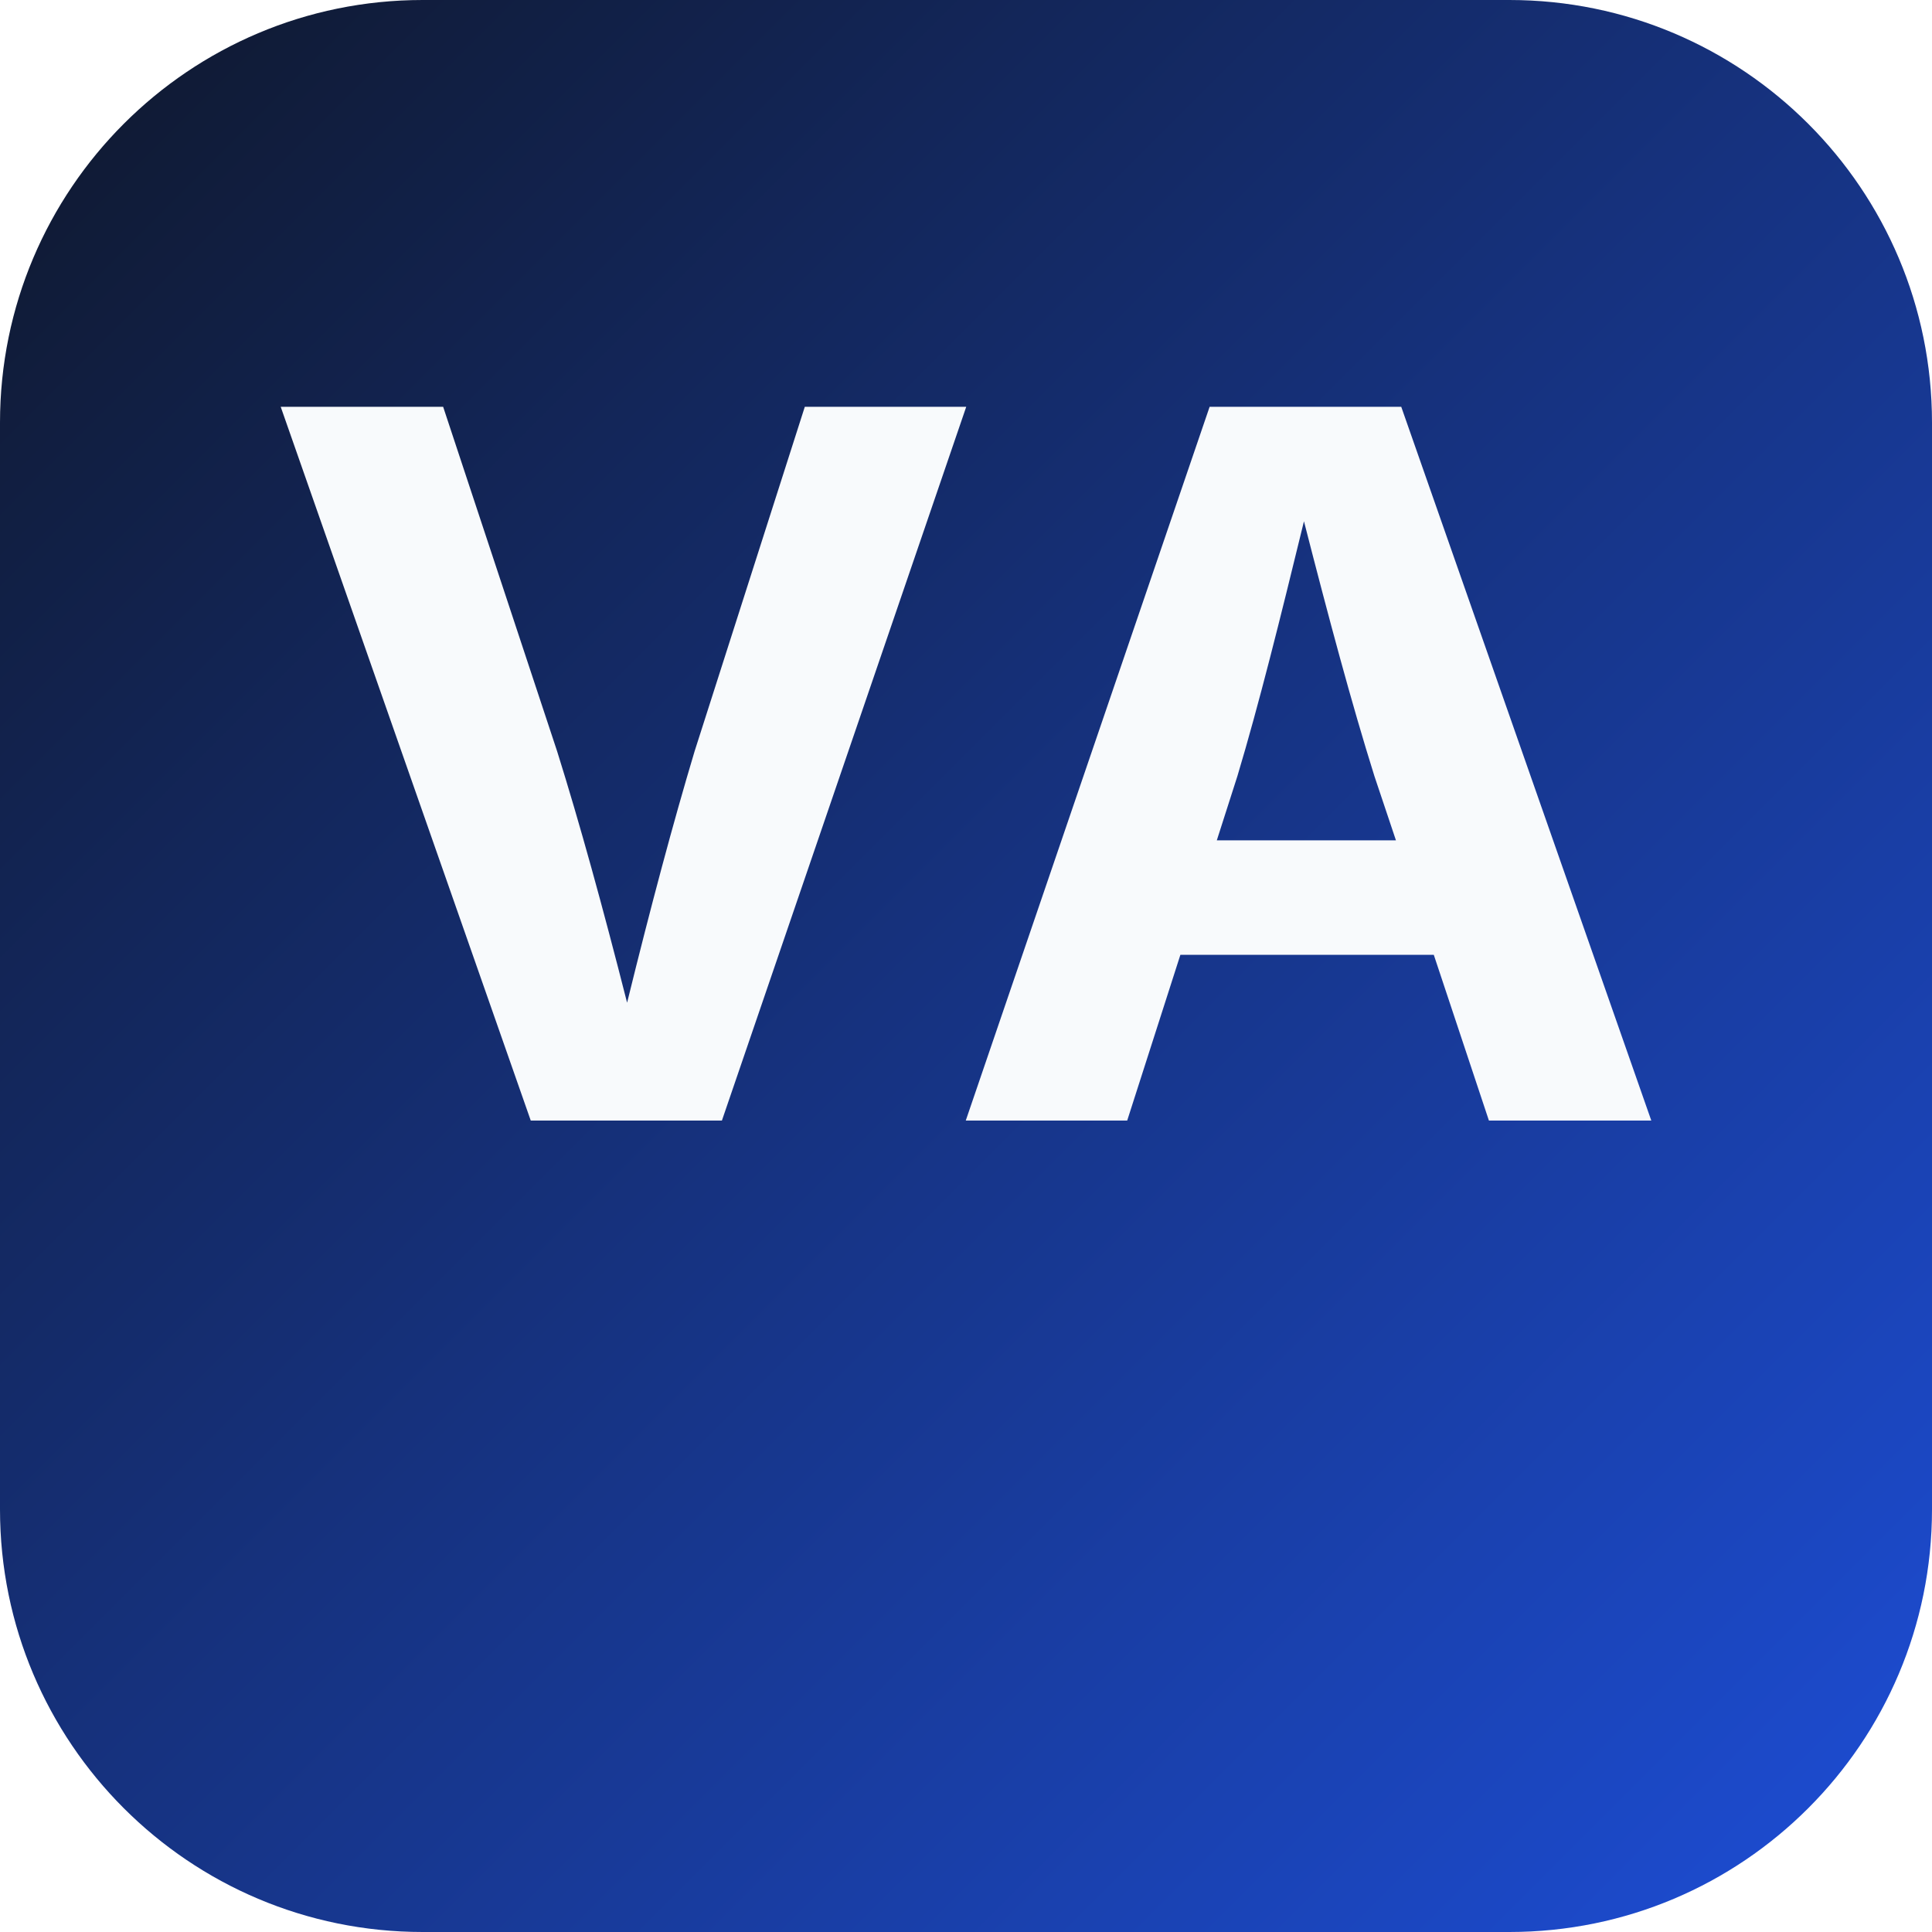
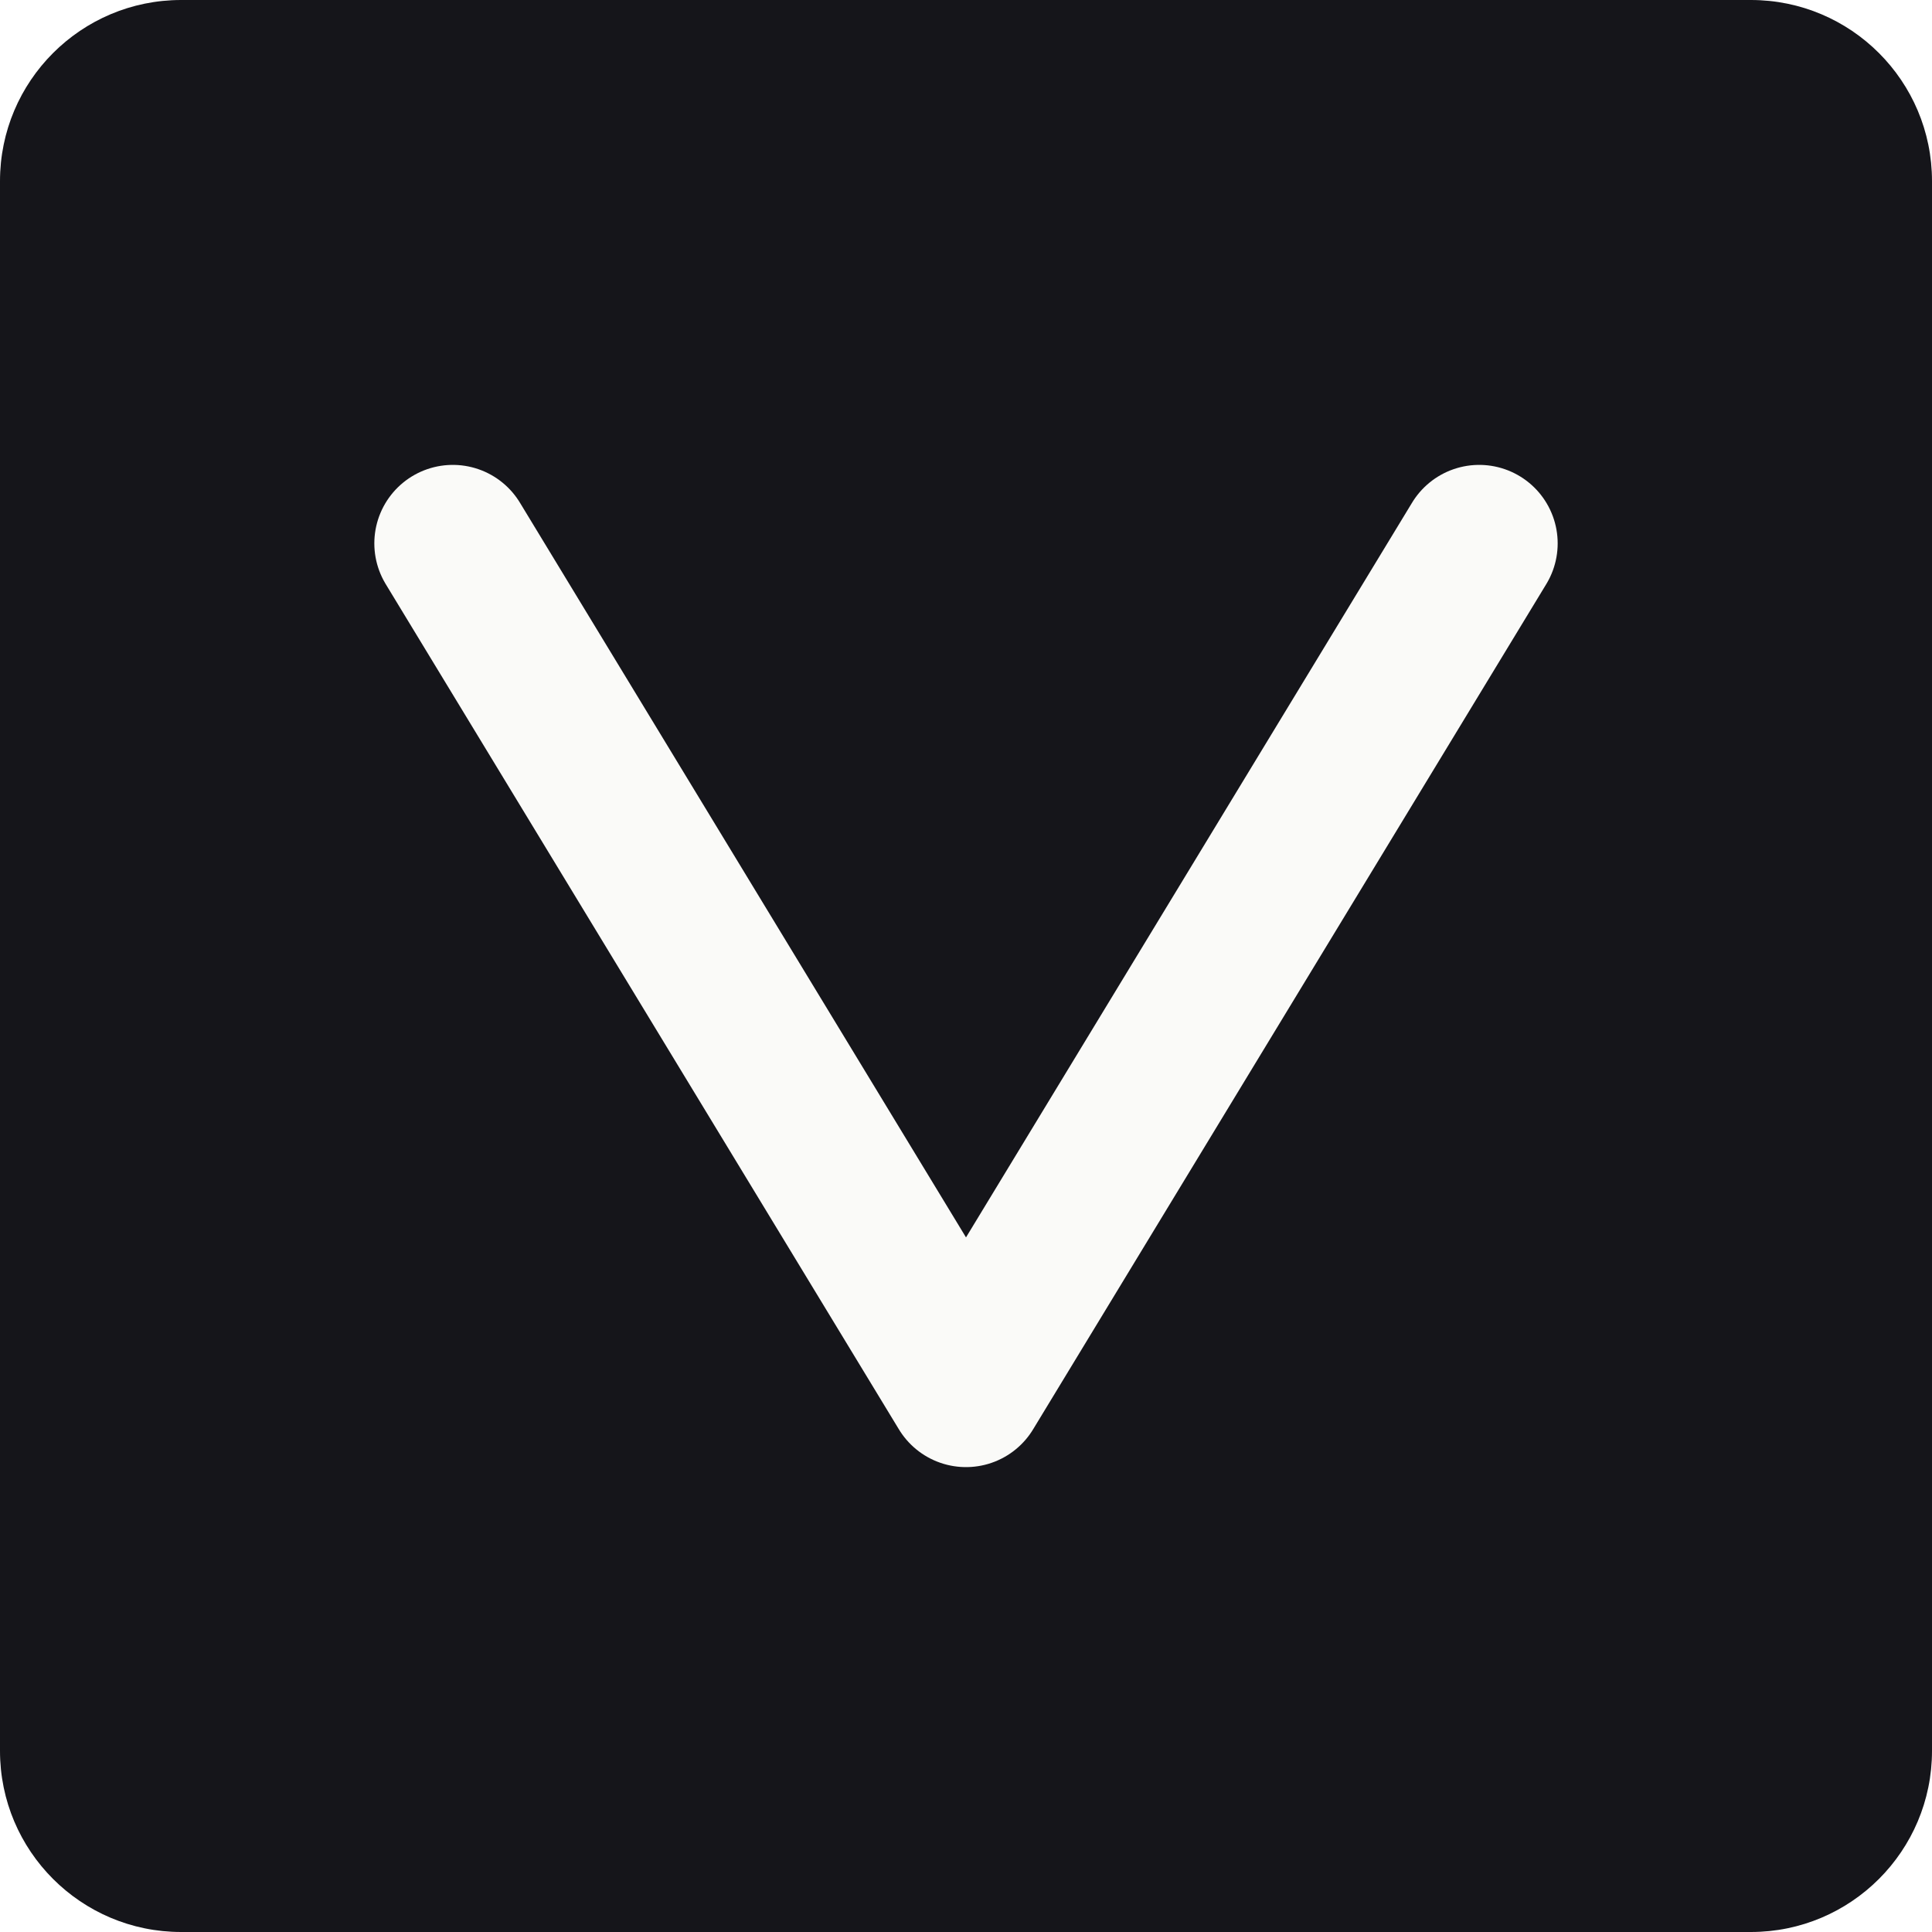
- <svg xmlns="http://www.w3.org/2000/svg" viewBox="0 0 512 512" role="img" aria-labelledby="title">
-   <defs>
-     <linearGradient id="grad" x1="0" x2="1" y1="0" y2="1">
-       <stop offset="0%" stop-color="#0f172a" />
-       <stop offset="100%" stop-color="#1d4ed8" />
-     </linearGradient>
-   </defs>
-   <rect width="512" height="512" rx="112" fill="url(#grad)" />
-   <text x="50%" y="58%" text-anchor="middle" font-family="'Geist', 'Inter', 'Segoe UI', sans-serif" font-size="260" font-weight="700" letter-spacing="8" fill="#f8fafc">VA</text>
+ <svg xmlns="http://www.w3.org/2000/svg" viewBox="0 0 32 32">
+   <rect width="32" height="32" rx="3" fill="#15151A" />
+   <path d="M7.5 9 L16 23 L24.5 9" stroke="#FAFAF8" stroke-width="2.6" fill="none" stroke-linecap="round" stroke-linejoin="round" />
</svg>
